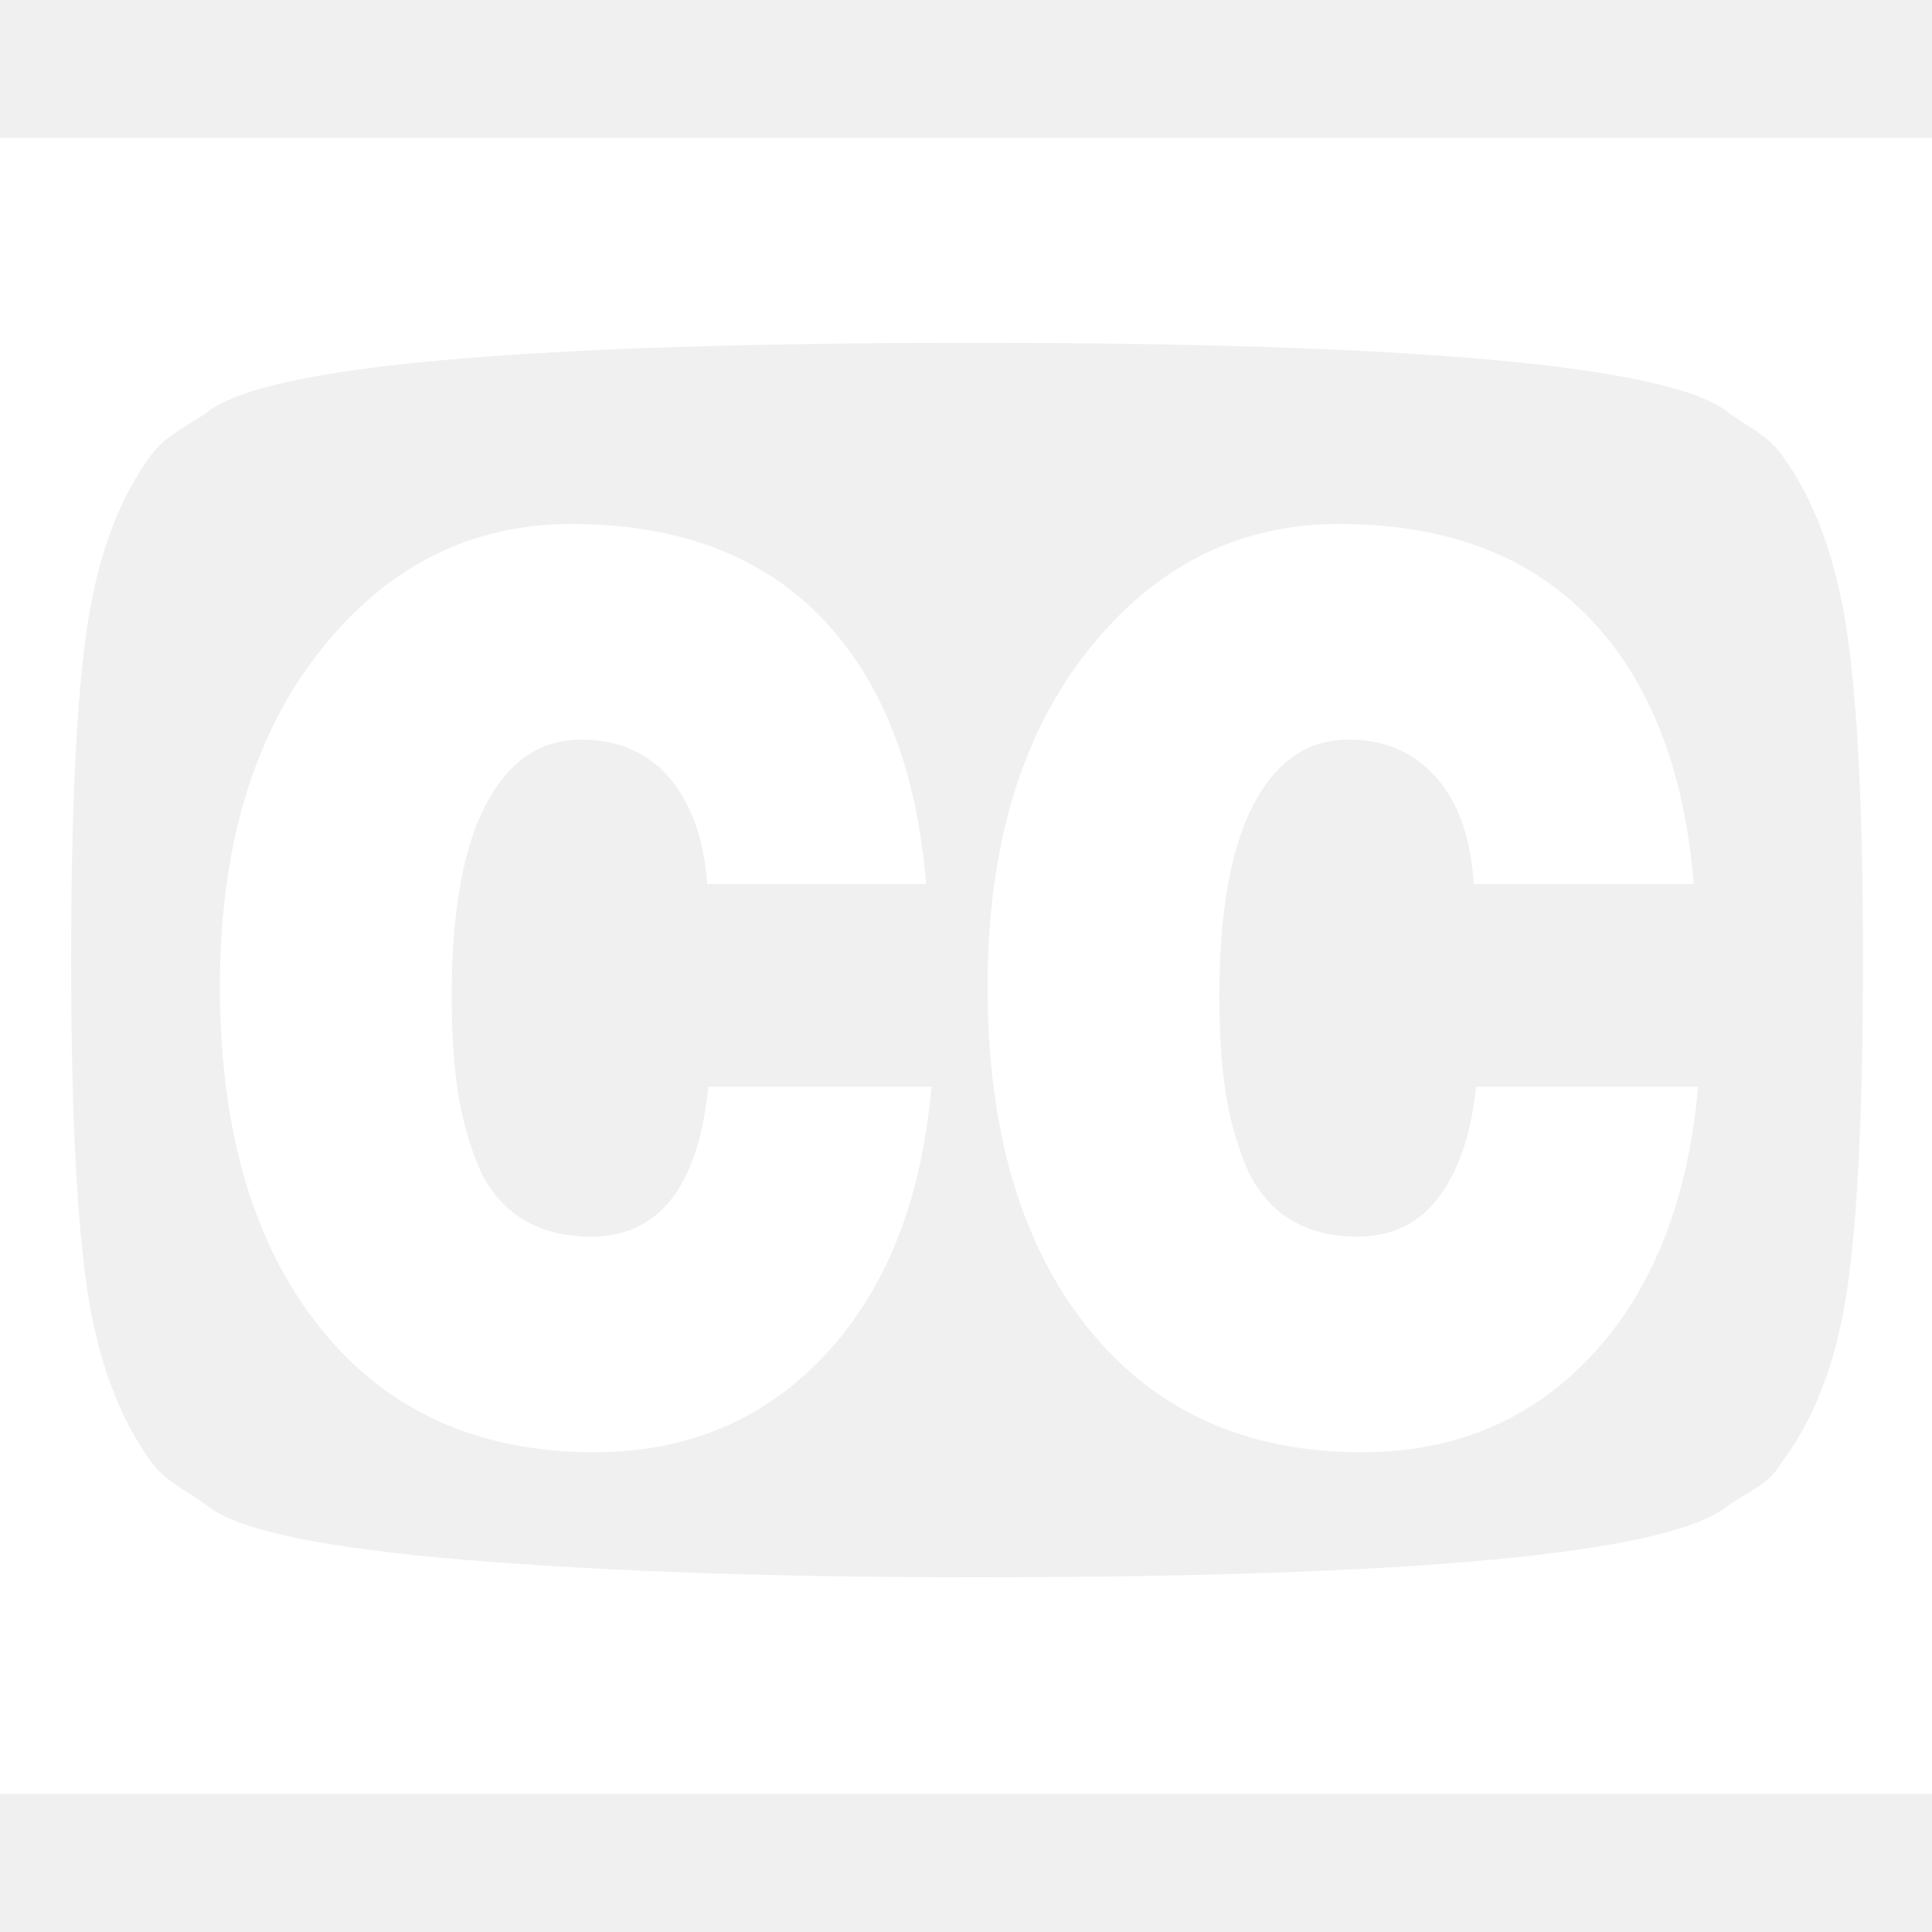
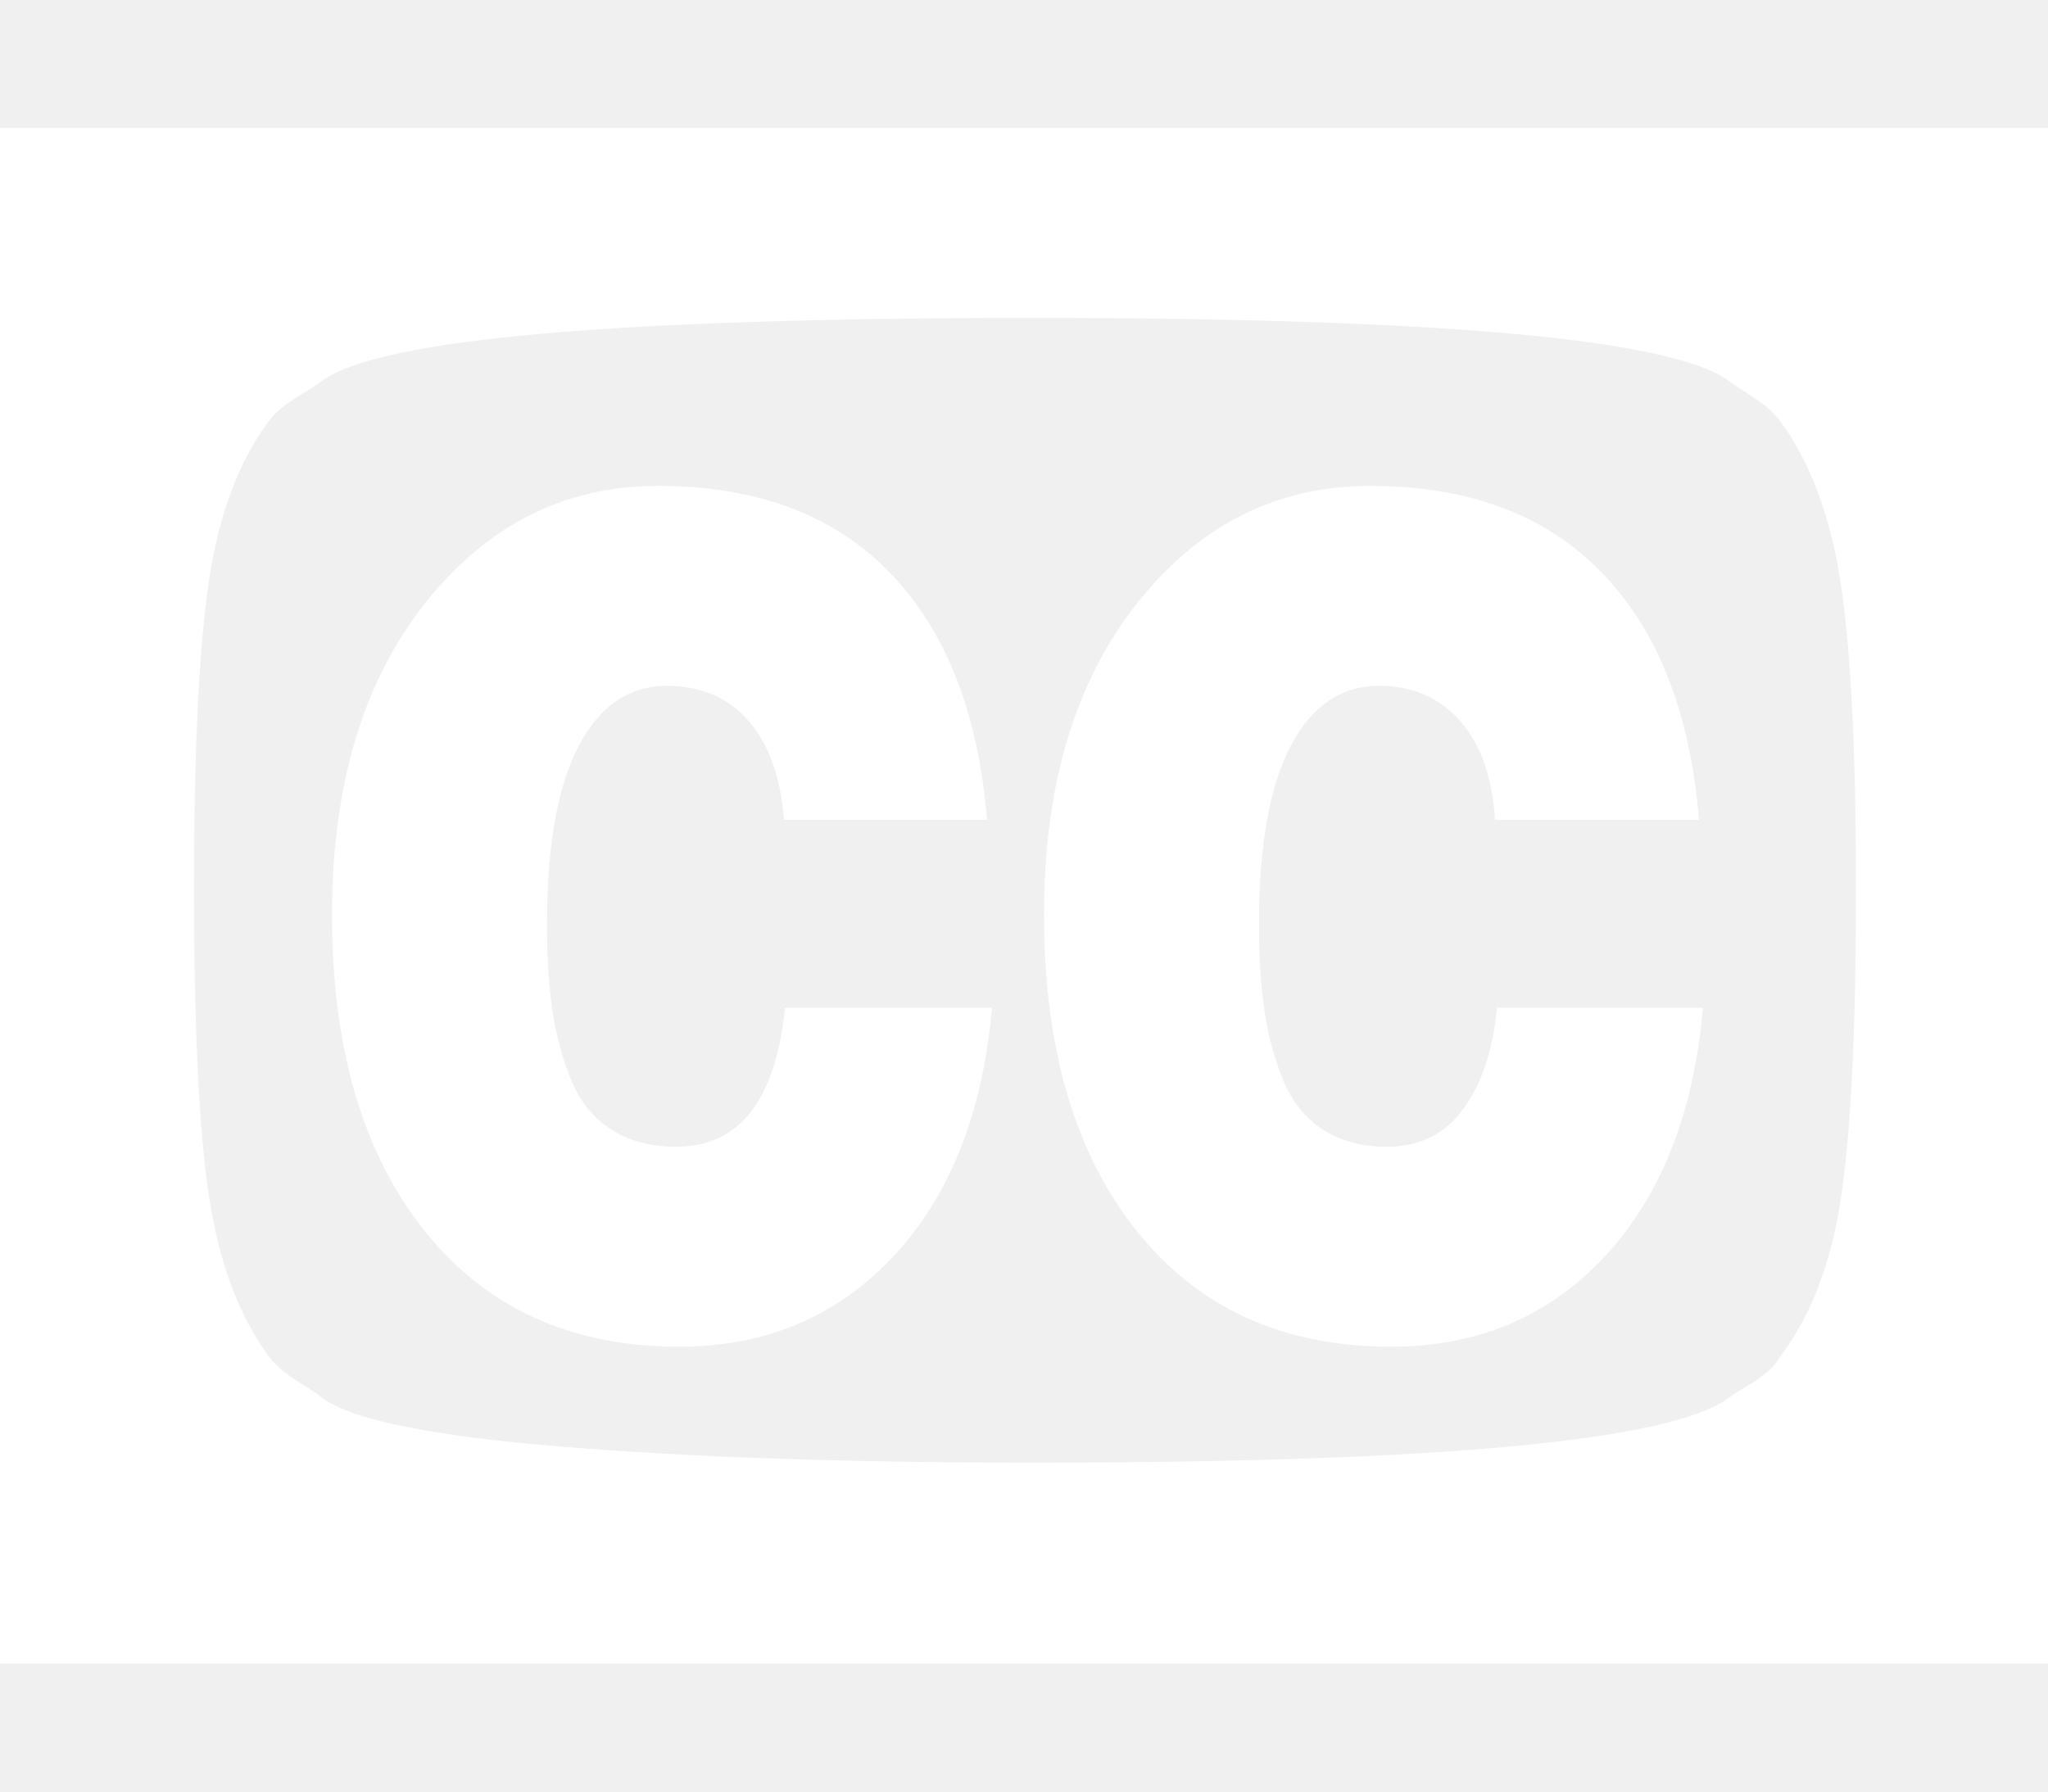
- <svg xmlns="http://www.w3.org/2000/svg" width="1792" height="1792" viewBox="0 0 1792 1792">
-   <path d="M657 1008h207q-14 158-98.5 248.5t-214.5 90.5q-162 0-254.5-116t-92.5-316q0-194 93-311.5t233-117.5q148 0 232 87t97 247h-203q-5-64-35.5-99t-81.5-35q-57 0-88.5 60.5t-31.5 177.5q0 48 5 84t18 69.5 40 51.5 66 18q95 0 109-139zm712 0h206q-14 158-98 248.5t-214 90.5q-162 0-254.5-116t-92.5-316q0-194 93-311.5t233-117.5q148 0 232 87t97 247h-204q-4-64-35-99t-81-35q-57 0-88.5 60.5t-31.5 177.5q0 48 5 84t18 69.5 39.5 51.5 65.5 18q49 0 76.5-38t33.5-101zm359-119q0-207-15.5-307t-60.5-161q-6-8-13.5-14t-21.5-15-16-11q-86-63-697-63-625 0-710 63-5 4-17.5 11.5t-21 14-14.5 14.5q-45 60-60 159.5t-15 308.5q0 208 15 307.5t60 160.5q6 8 15 15t20.5 14 17.5 12q44 33 239.5 49t470.5 16q610 0 697-65 5-4 17-11t20.5-14 13.5-16q46-60 61-159t15-309zm192-761v1536h-2048v-1536h2048z" fill="#fff" />
+ <svg xmlns="http://www.w3.org/2000/svg" width="2048" height="1792" viewBox="0 0 2048 1792">
+   <path d="M785 1008h207q-14 158-98.5 248.5t-214.5 90.5q-162 0-254.5-116t-92.5-316q0-194 93-311.5t233-117.5q148 0 232 87t97 247h-203q-5-64-35.5-99t-81.5-35q-57 0-88.5 60.5t-31.5 177.5q0 48 5 84t18 69.5 40 51.5 66 18q95 0 109-139zm712 0h206q-14 158-98 248.5t-214 90.5q-162 0-254.5-116t-92.5-316q0-194 93-311.5t233-117.5q148 0 232 87t97 247h-204q-4-64-35-99t-81-35q-57 0-88.5 60.5t-31.5 177.5q0 48 5 84t18 69.5 39.5 51.5 65.5 18q49 0 76.5-38t33.5-101zm359-119q0-207-15.5-307t-60.5-161q-6-8-13.5-14t-21.5-15-16-11q-86-63-697-63-625 0-710 63-5 4-17.5 11.5t-21 14-14.5 14.5q-45 60-60 159.5t-15 308.5q0 208 15 307.5t60 160.5q6 8 15 15t20.5 14 17.5 12q44 33 239.5 49t470.5 16q610 0 697-65 5-4 17-11t20.5-14 13.5-16q46-60 61-159t15-309zm192-761v1536h-2048v-1536h2048z" fill="#fff" />
</svg>
